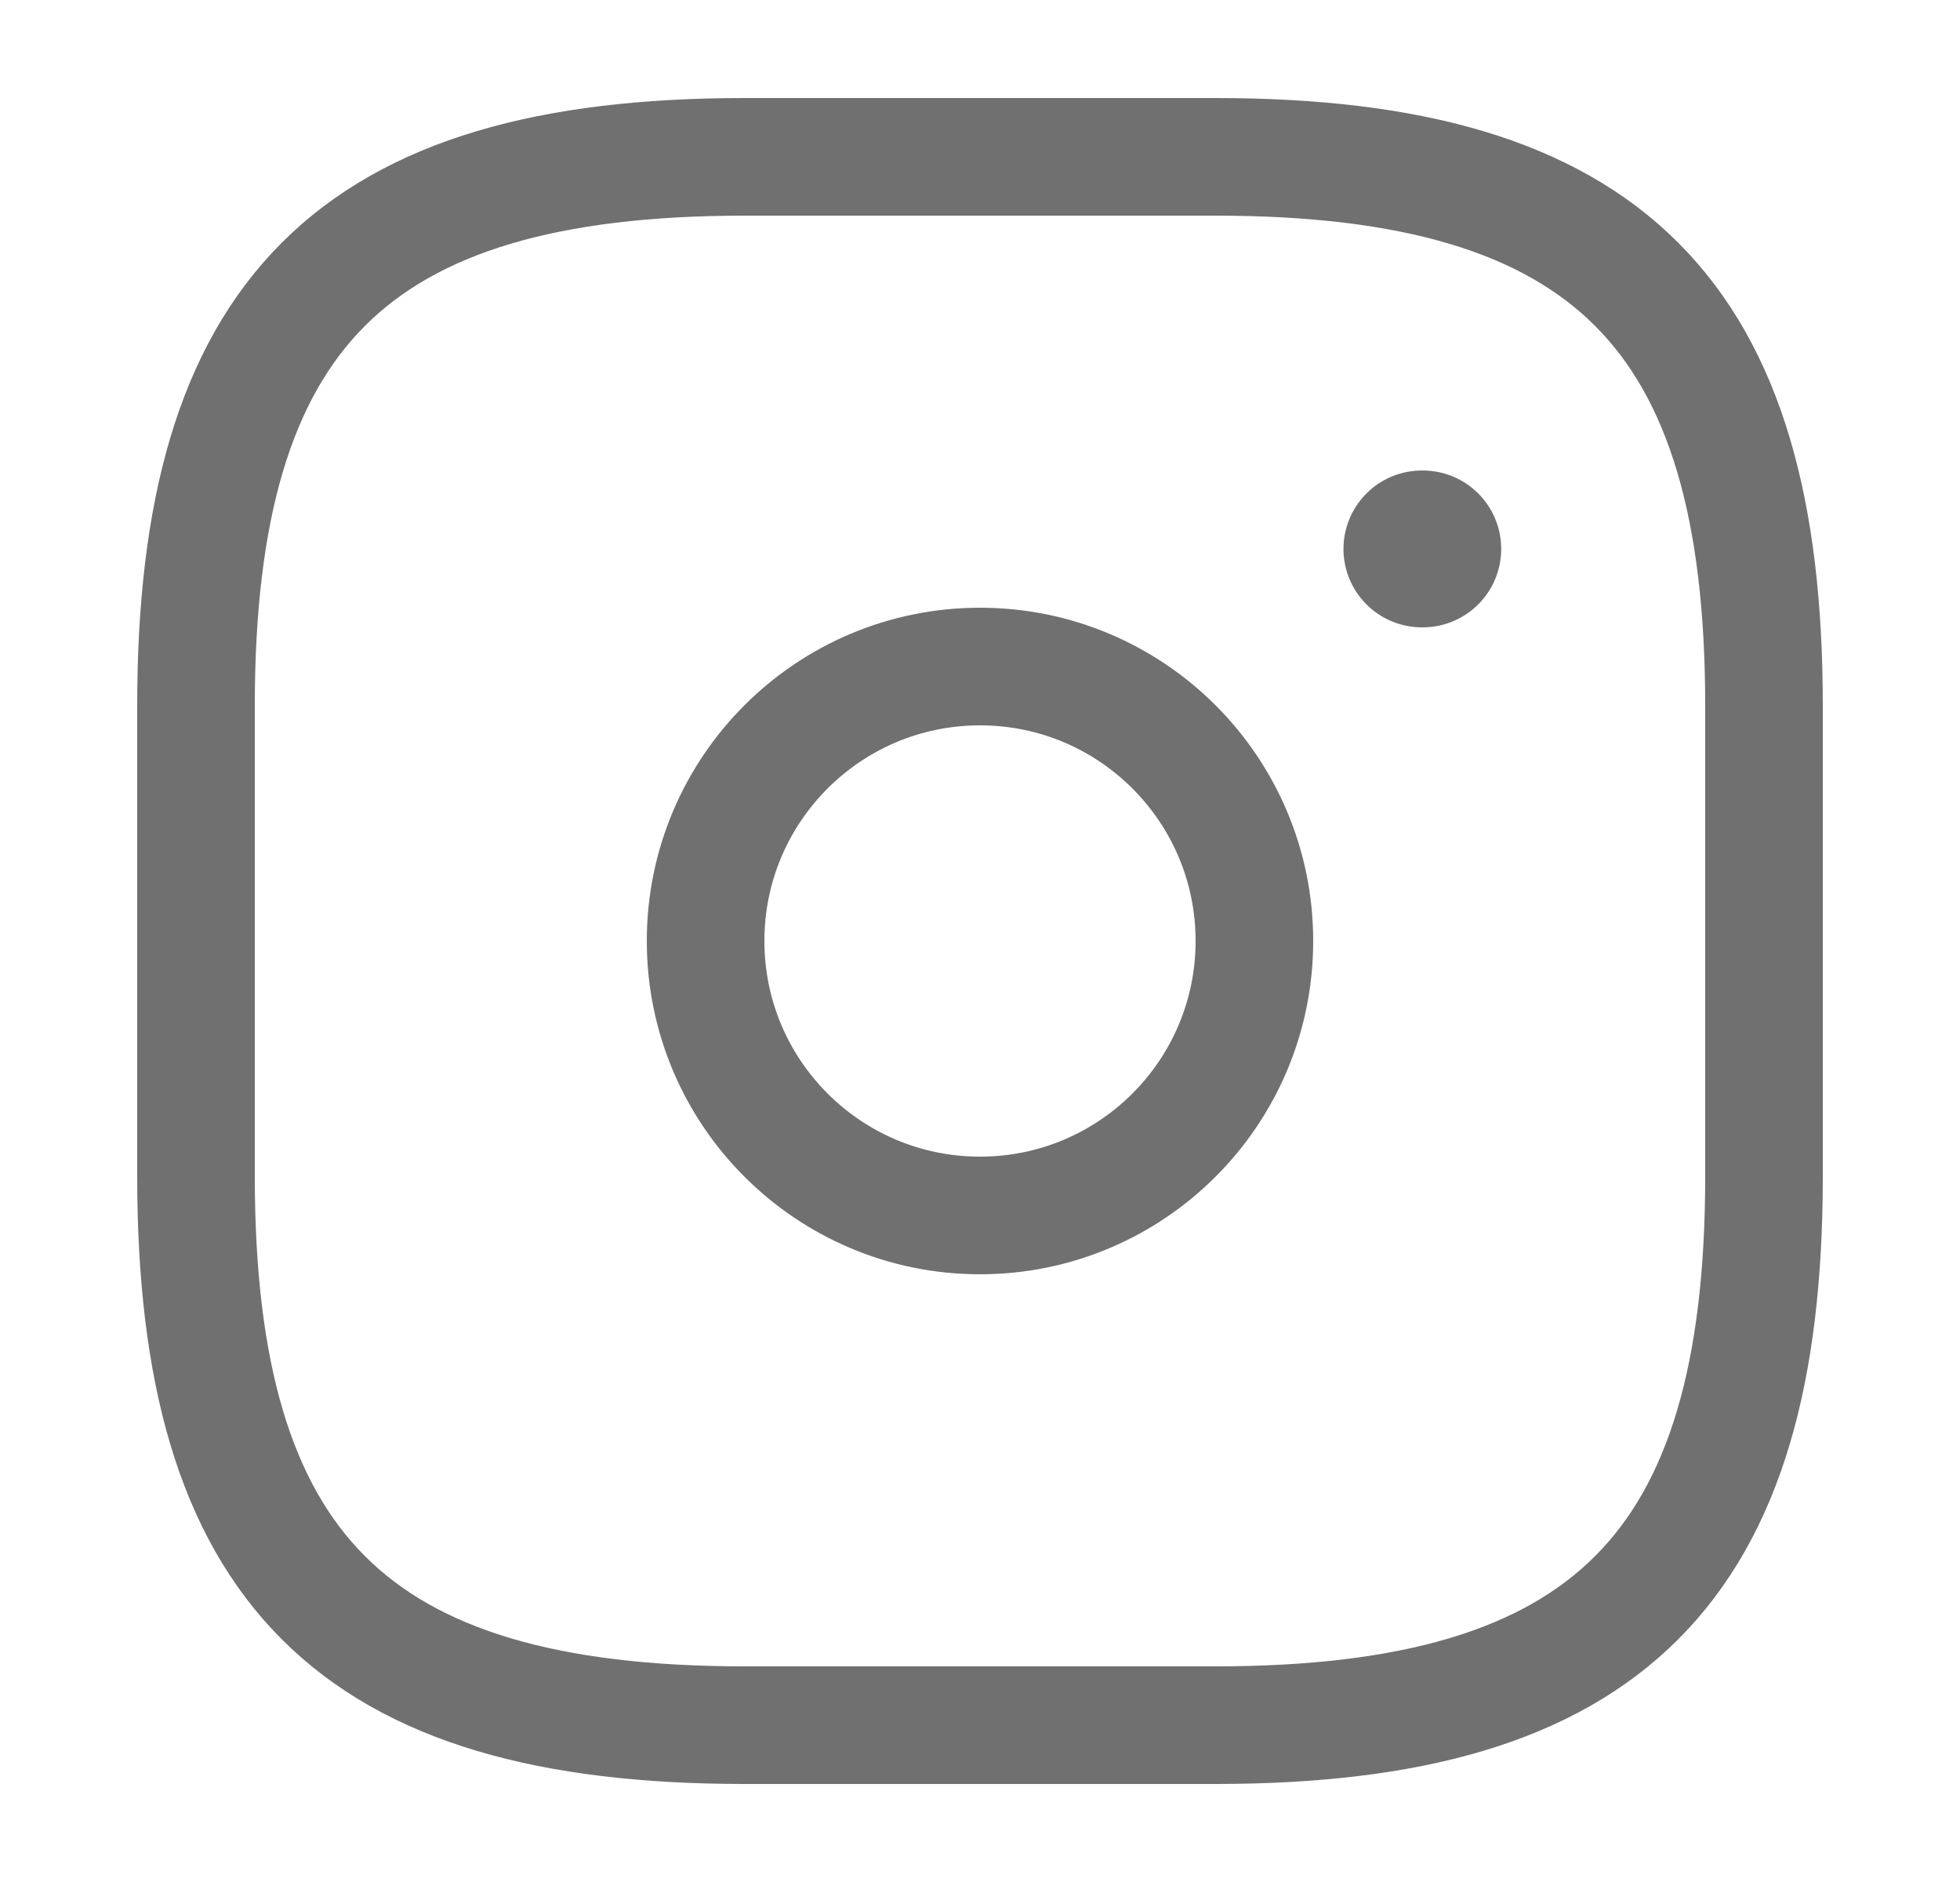
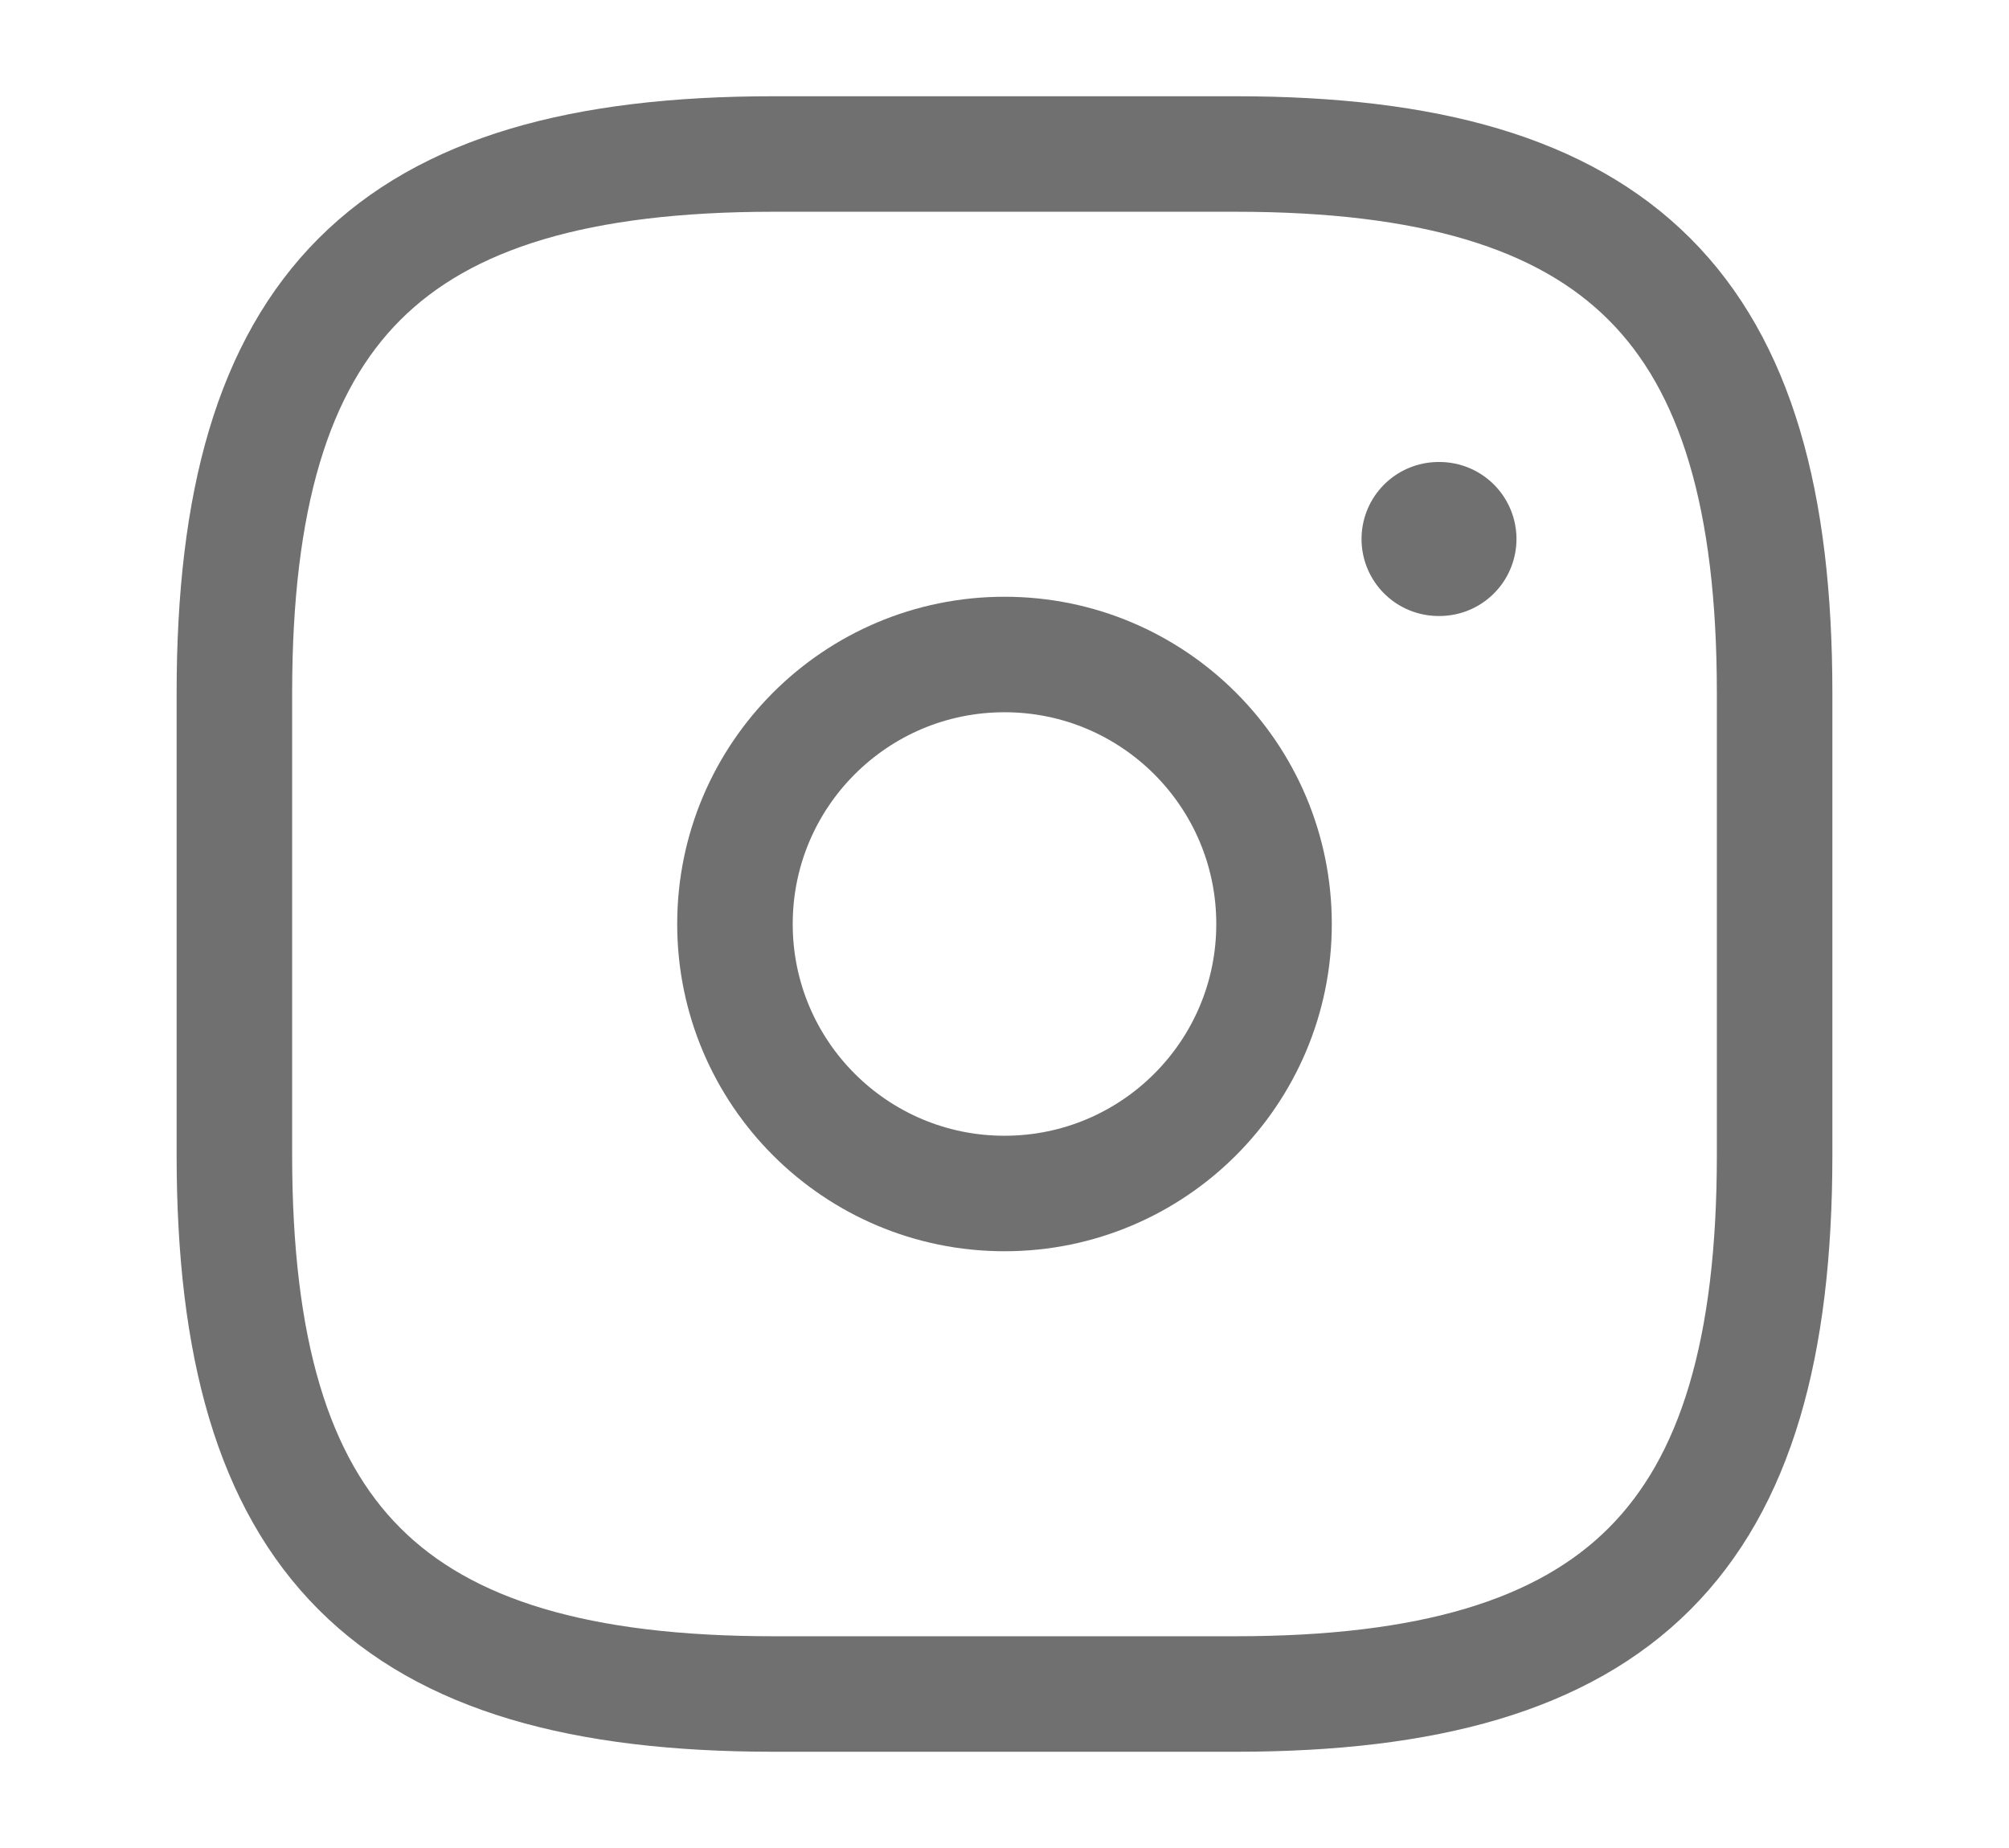
- <svg xmlns="http://www.w3.org/2000/svg" width="25" height="24" viewBox="0 0 25 24" fill="none">
+ <svg xmlns="http://www.w3.org/2000/svg" width="25" height="23" viewBox="0 0 25 24" fill="none">
  <path d="M9.5 22H15.5C20.5 22 22.5 20 22.5 15V9C22.5 4 20.5 2 15.5 2H9.5C4.5 2 2.5 4 2.5 9V15C2.5 20 4.5 22 9.5 22Z" stroke="#707070" stroke-width="1.5" stroke-linecap="round" stroke-linejoin="round" />
  <path d="M12.5 15.5C14.433 15.5 16 13.933 16 12C16 10.067 14.433 8.5 12.5 8.5C10.567 8.5 9 10.067 9 12C9 13.933 10.567 15.5 12.5 15.5Z" stroke="#707070" stroke-width="1.5" stroke-linecap="round" stroke-linejoin="round" />
  <path d="M18.136 7H18.148" stroke="#707070" stroke-width="2" stroke-linecap="round" stroke-linejoin="round" />
</svg>
